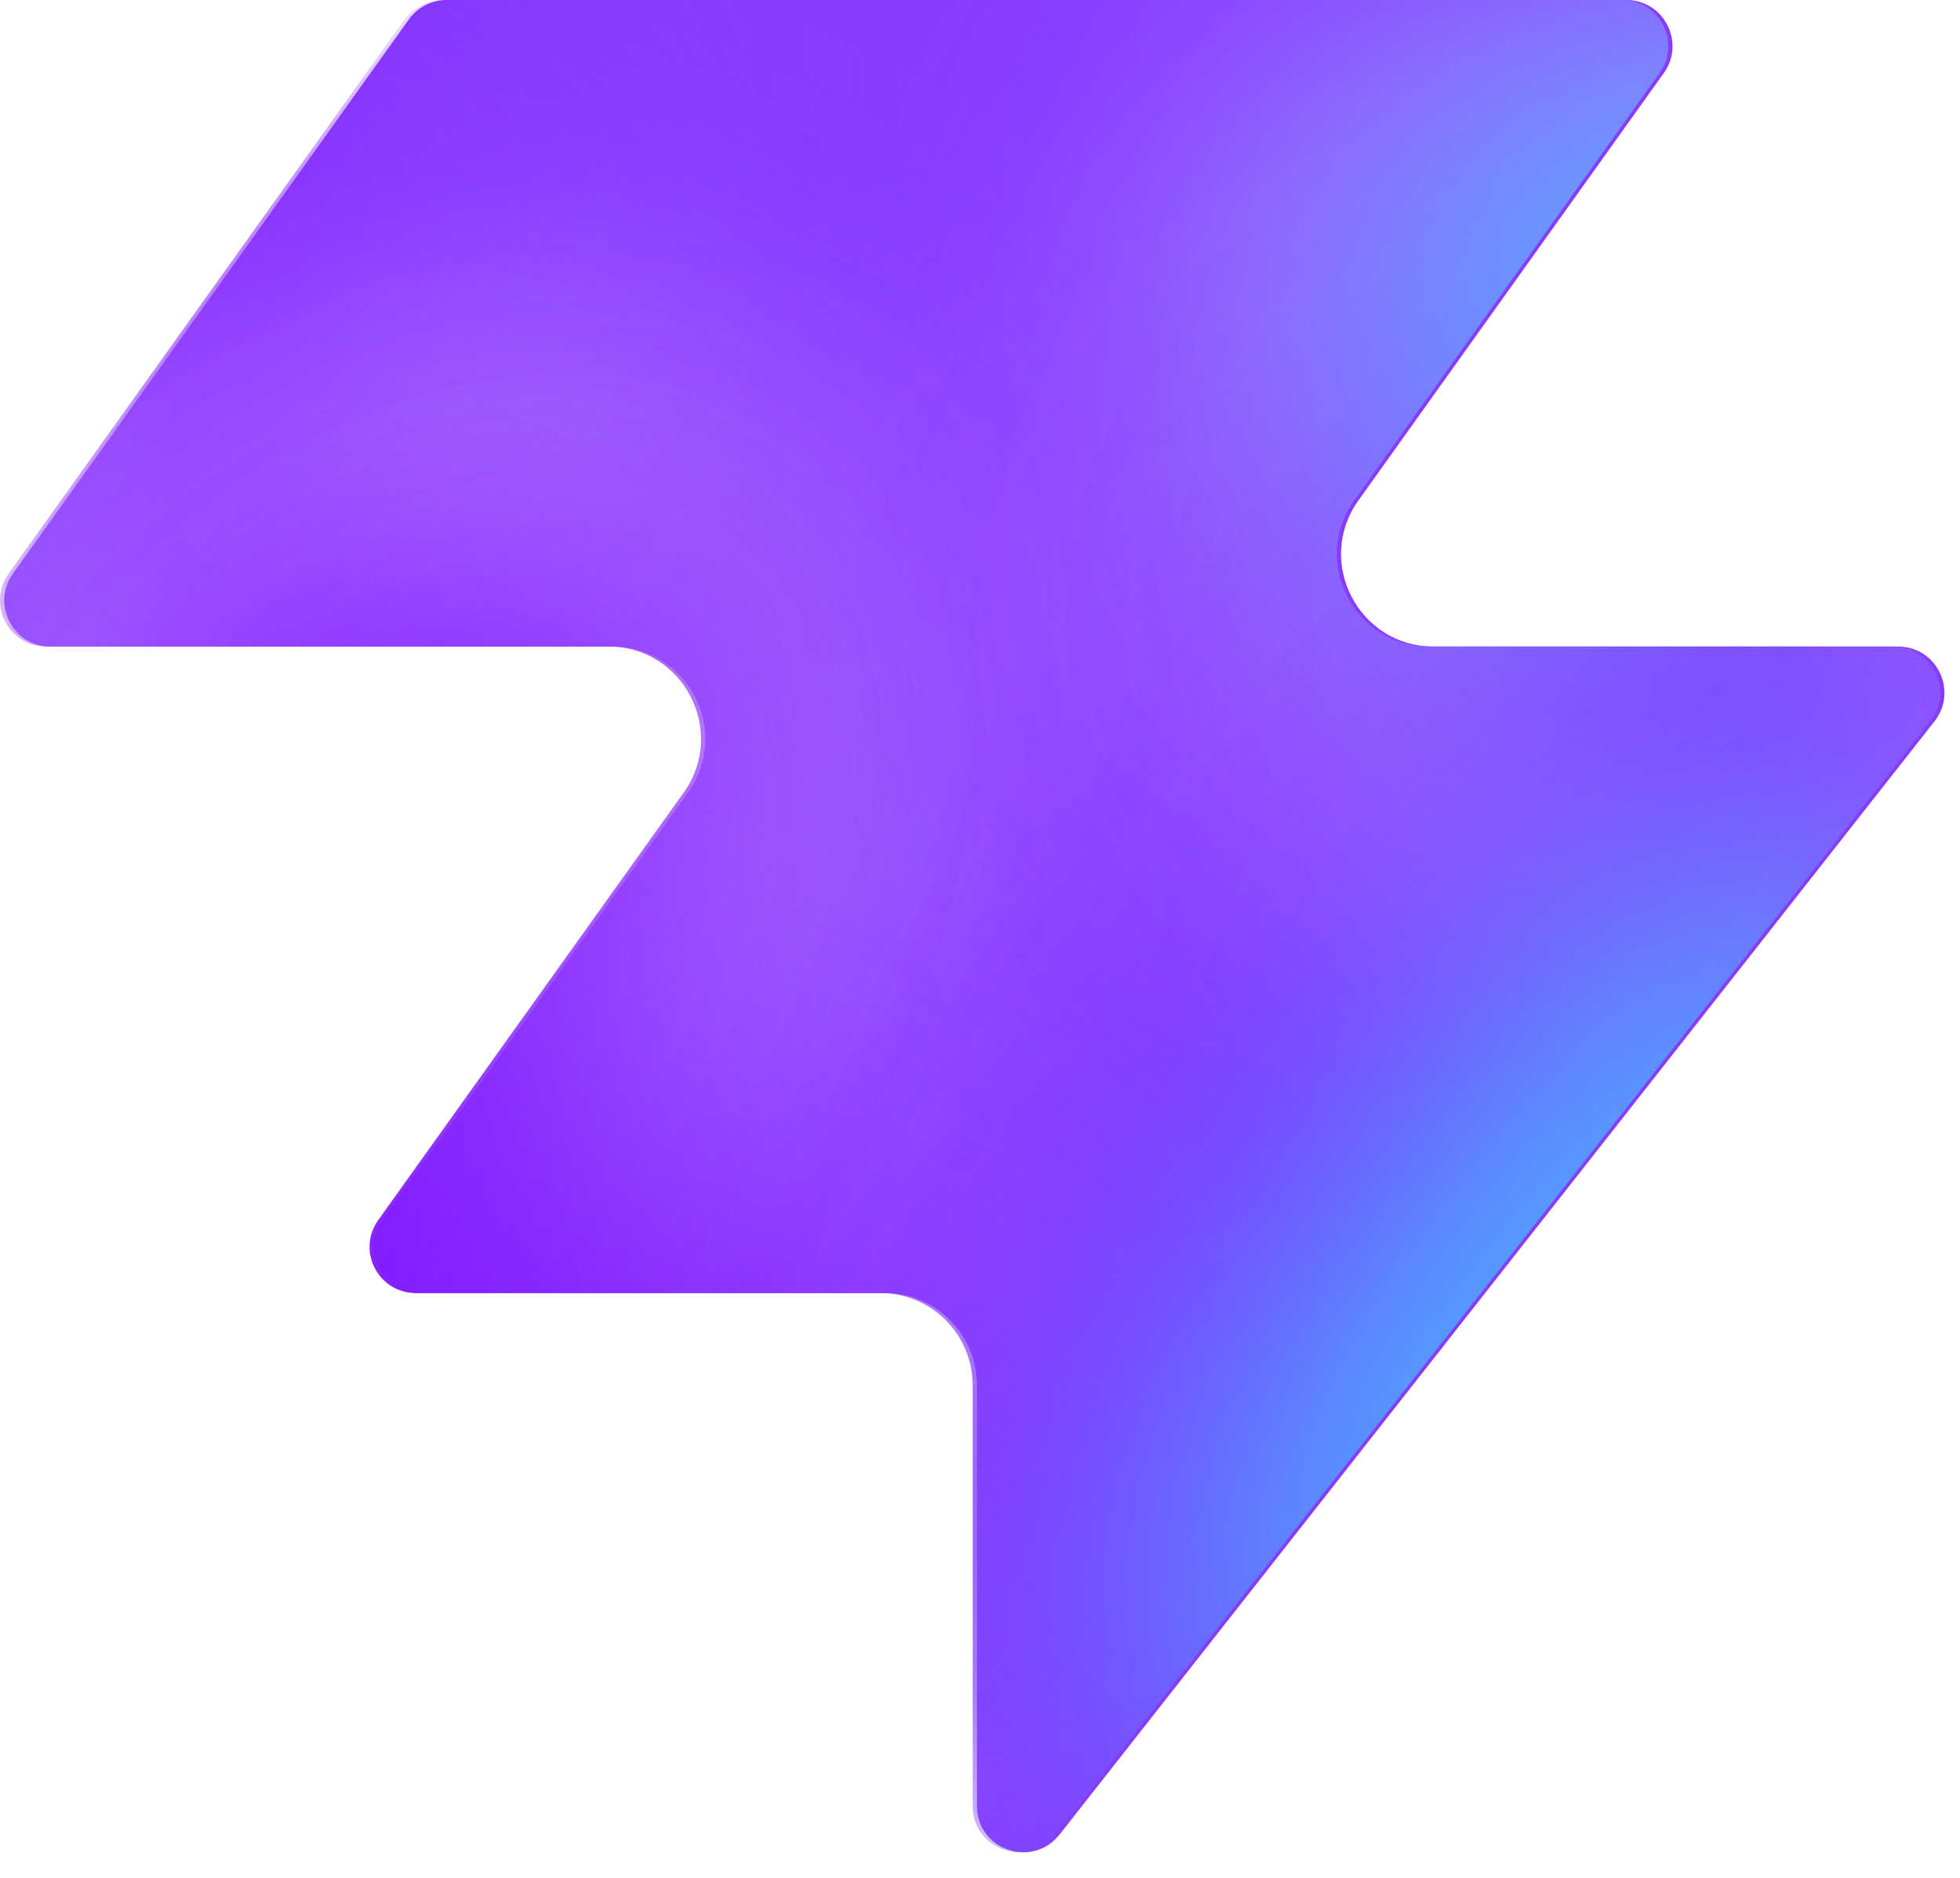
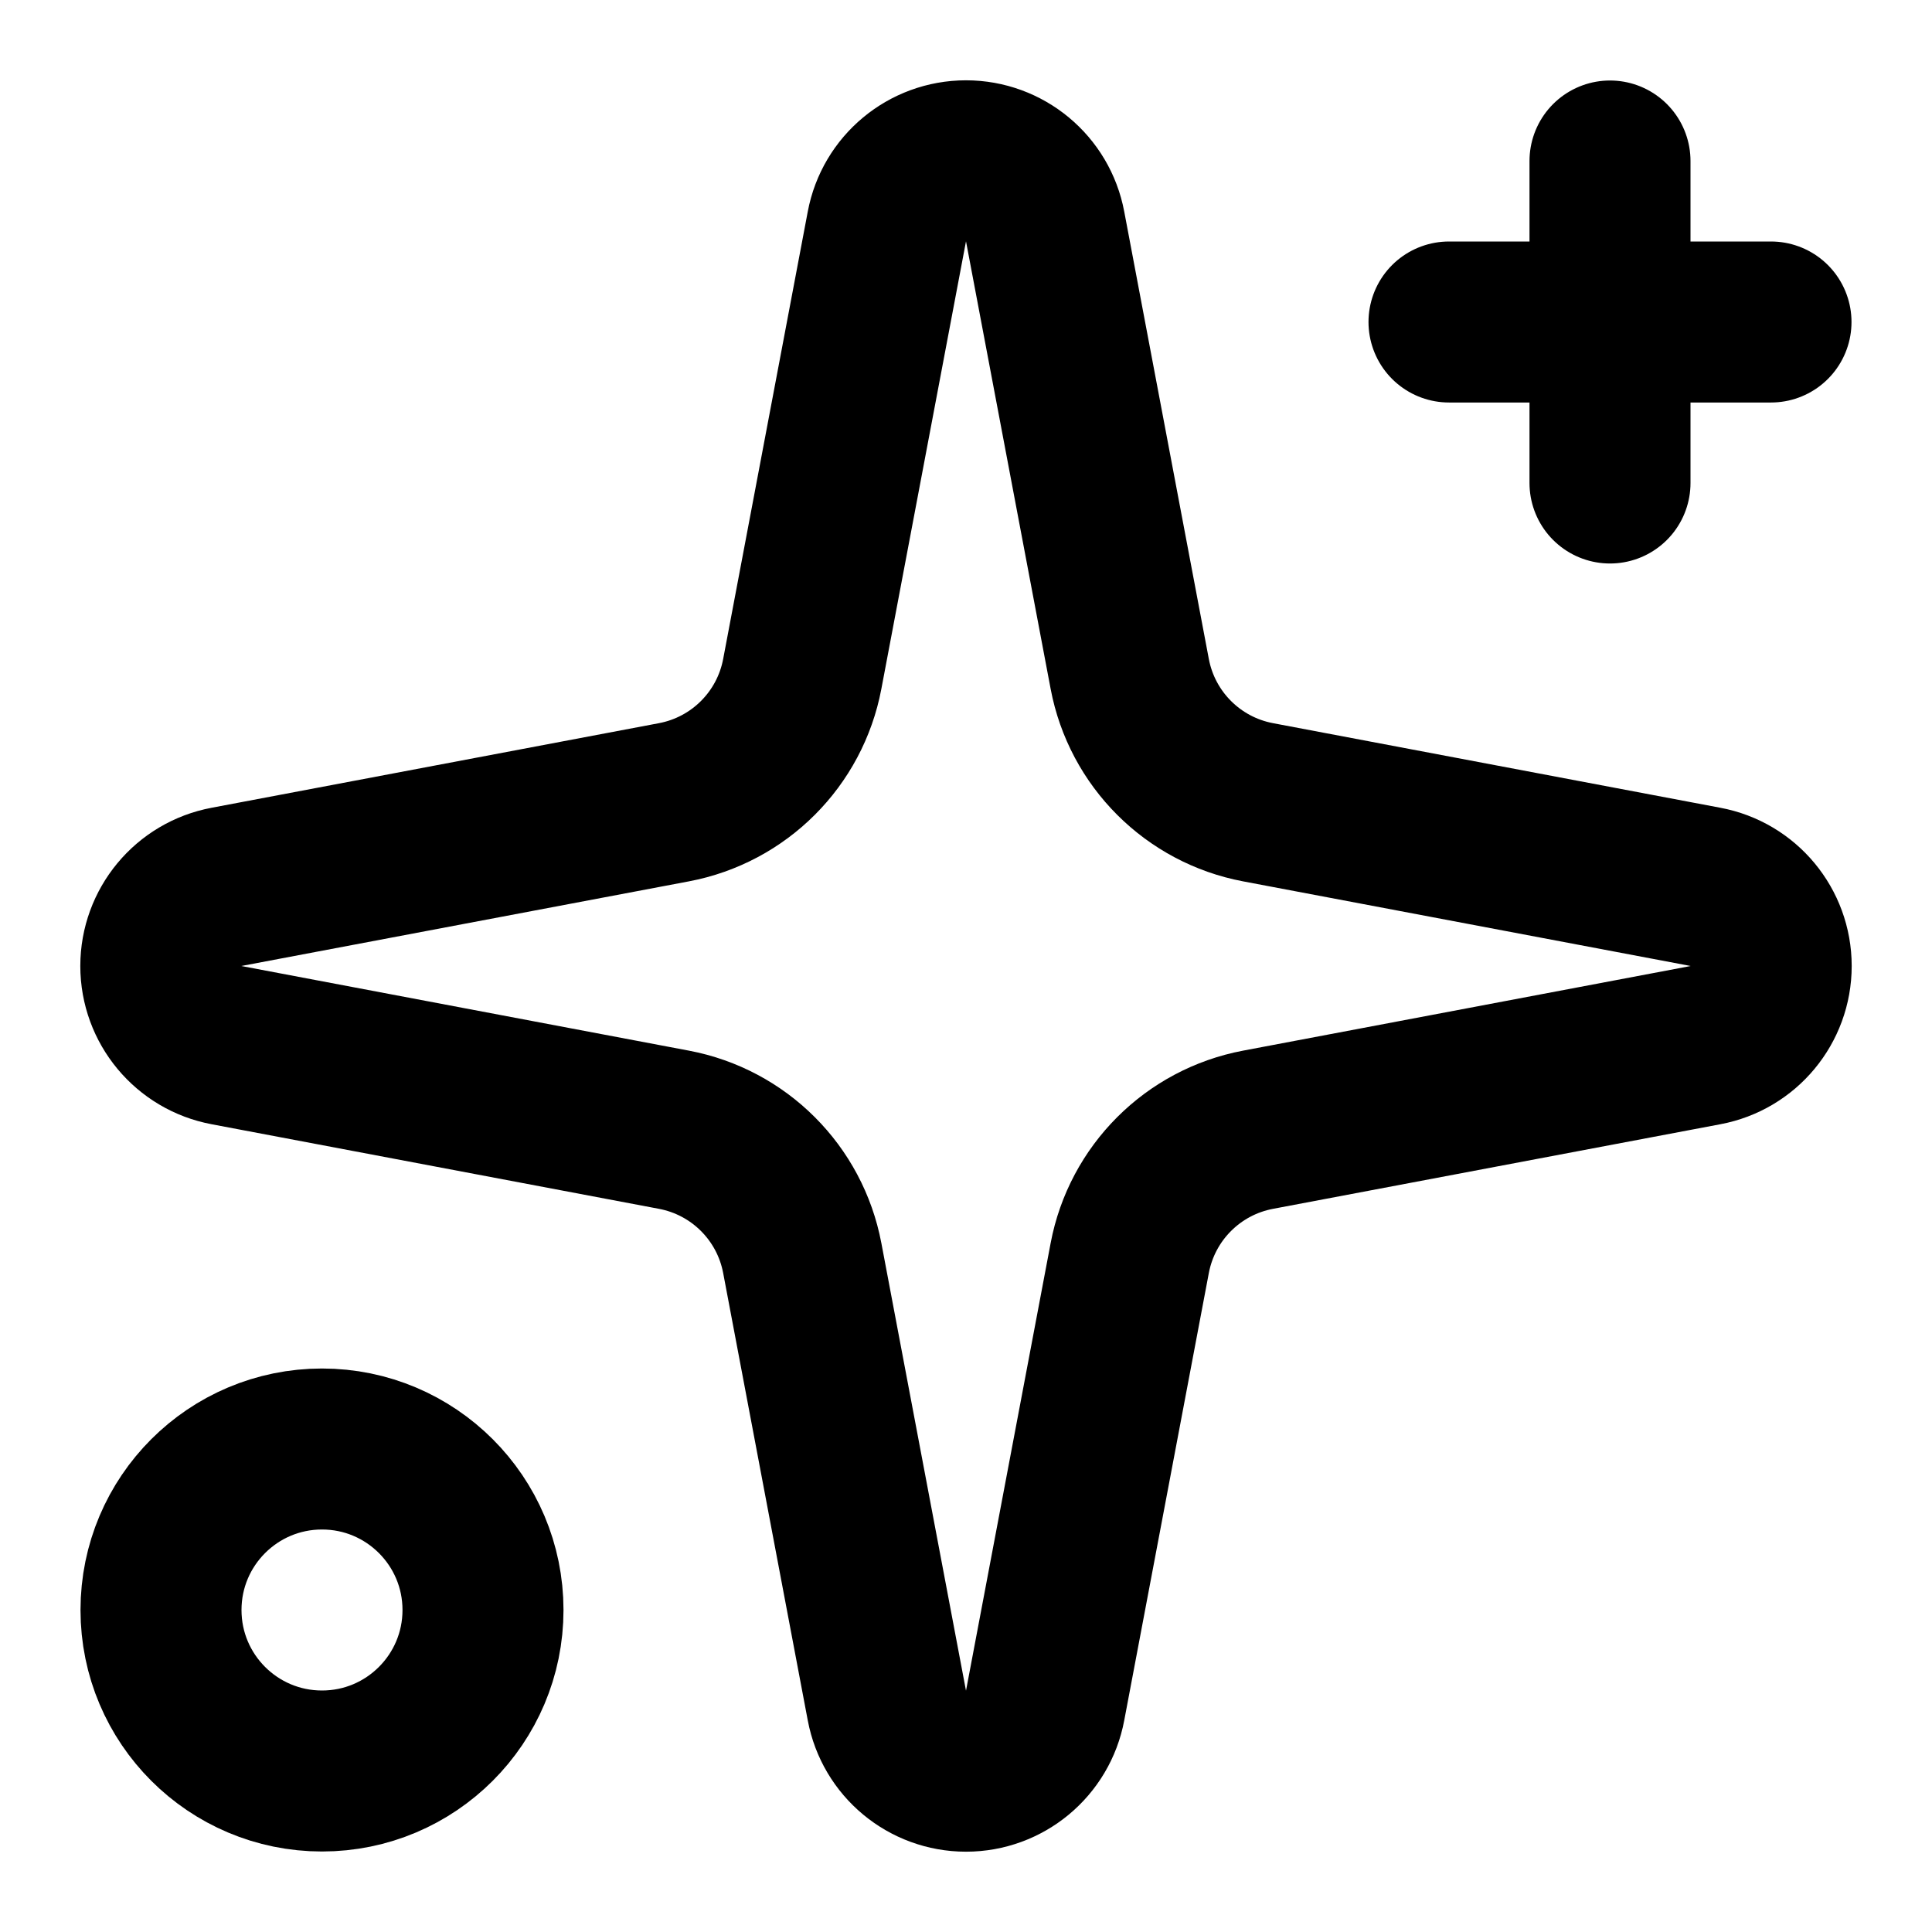
- <svg xmlns="http://www.w3.org/2000/svg" width="48" height="46" fill="none" viewBox="0 0 48 46">
-   <path fill="#863bff" d="M25.946 44.938c-.664.845-2.021.375-2.021-.698V33.937a2.26 2.26 0 0 0-2.262-2.262H10.287c-.92 0-1.456-1.04-.92-1.788l7.48-10.471c1.07-1.497 0-3.578-1.842-3.578H1.237c-.92 0-1.456-1.04-.92-1.788L10.013.474c.214-.297.556-.474.92-.474h28.894c.92 0 1.456 1.04.92 1.788l-7.48 10.471c-1.07 1.498 0 3.579 1.842 3.579h11.377c.943 0 1.473 1.088.89 1.83L25.947 44.94z" style="fill:#863bff;fill:color(display-p3 .525 .23 1);fill-opacity:1" />
-   <mask id="a" width="48" height="46" x="0" y="0" maskUnits="userSpaceOnUse" style="mask-type:alpha">
-     <path fill="#000" d="M25.842 44.938c-.664.844-2.021.375-2.021-.698V33.937a2.26 2.26 0 0 0-2.262-2.262H10.183c-.92 0-1.456-1.04-.92-1.788l7.48-10.471c1.07-1.498 0-3.579-1.842-3.579H1.133c-.92 0-1.456-1.04-.92-1.787L9.91.473c.214-.297.556-.474.92-.474h28.894c.92 0 1.456 1.04.92 1.788l-7.48 10.471c-1.07 1.498 0 3.578 1.842 3.578h11.377c.943 0 1.473 1.088.89 1.832L25.843 44.94z" style="fill:#000;fill-opacity:1" />
-   </mask>
-   <g mask="url(#a)">
-     <g filter="url(#b)">
-       <ellipse cx="5.508" cy="14.704" fill="#ede6ff" rx="5.508" ry="14.704" style="fill:#ede6ff;fill:color(display-p3 .927 .903 1);fill-opacity:1" transform="matrix(.00324 1 1 -.00324 -4.47 31.516)" />
-     </g>
-     <g filter="url(#c)">
-       <ellipse cx="10.399" cy="29.851" fill="#ede6ff" rx="10.399" ry="29.851" style="fill:#ede6ff;fill:color(display-p3 .927 .903 1);fill-opacity:1" transform="matrix(.00324 1 1 -.00324 -39.328 7.883)" />
-     </g>
-     <g filter="url(#d)">
-       <ellipse cx="5.508" cy="30.487" fill="#7e14ff" rx="5.508" ry="30.487" style="fill:#7e14ff;fill:color(display-p3 .492 .077 1);fill-opacity:1" transform="rotate(89.814 -25.913 -14.639)scale(1 -1)" />
-     </g>
-     <g filter="url(#e)">
-       <ellipse cx="5.508" cy="30.599" fill="#7e14ff" rx="5.508" ry="30.599" style="fill:#7e14ff;fill:color(display-p3 .492 .077 1);fill-opacity:1" transform="rotate(89.814 -32.644 -3.334)scale(1 -1)" />
-     </g>
-     <g filter="url(#f)">
-       <ellipse cx="5.508" cy="30.599" fill="#7e14ff" rx="5.508" ry="30.599" style="fill:#7e14ff;fill:color(display-p3 .492 .077 1);fill-opacity:1" transform="matrix(.00324 1 1 -.00324 -34.34 30.47)" />
-     </g>
-     <g filter="url(#g)">
-       <ellipse cx="14.072" cy="22.078" fill="#ede6ff" rx="14.072" ry="22.078" style="fill:#ede6ff;fill:color(display-p3 .927 .903 1);fill-opacity:1" transform="rotate(93.35 24.506 48.493)scale(-1 1)" />
-     </g>
-     <g filter="url(#h)">
-       <ellipse cx="3.47" cy="21.501" fill="#7e14ff" rx="3.47" ry="21.501" style="fill:#7e14ff;fill:color(display-p3 .492 .077 1);fill-opacity:1" transform="rotate(89.009 28.708 47.59)scale(-1 1)" />
-     </g>
-     <g filter="url(#i)">
-       <ellipse cx="3.47" cy="21.501" fill="#7e14ff" rx="3.47" ry="21.501" style="fill:#7e14ff;fill:color(display-p3 .492 .077 1);fill-opacity:1" transform="rotate(89.009 28.708 47.59)scale(-1 1)" />
-     </g>
-     <g filter="url(#j)">
-       <ellipse cx=".387" cy="8.972" fill="#7e14ff" rx="4.407" ry="29.108" style="fill:#7e14ff;fill:color(display-p3 .492 .077 1);fill-opacity:1" transform="rotate(39.51 .387 8.972)" />
-     </g>
-     <g filter="url(#k)">
-       <ellipse cx="47.523" cy="-6.092" fill="#7e14ff" rx="4.407" ry="29.108" style="fill:#7e14ff;fill:color(display-p3 .492 .077 1);fill-opacity:1" transform="rotate(37.892 47.523 -6.092)" />
-     </g>
-     <g filter="url(#l)">
-       <ellipse cx="41.412" cy="6.333" fill="#47bfff" rx="5.971" ry="9.665" style="fill:#47bfff;fill:color(display-p3 .28 .748 1);fill-opacity:1" transform="rotate(37.892 41.412 6.333)" />
-     </g>
-     <g filter="url(#m)">
-       <ellipse cx="-1.879" cy="38.332" fill="#7e14ff" rx="4.407" ry="29.108" style="fill:#7e14ff;fill:color(display-p3 .492 .077 1);fill-opacity:1" transform="rotate(37.892 -1.88 38.332)" />
-     </g>
-     <g filter="url(#n)">
-       <ellipse cx="-1.879" cy="38.332" fill="#7e14ff" rx="4.407" ry="29.108" style="fill:#7e14ff;fill:color(display-p3 .492 .077 1);fill-opacity:1" transform="rotate(37.892 -1.88 38.332)" />
-     </g>
-     <g filter="url(#o)">
-       <ellipse cx="35.651" cy="29.907" fill="#7e14ff" rx="4.407" ry="29.108" style="fill:#7e14ff;fill:color(display-p3 .492 .077 1);fill-opacity:1" transform="rotate(37.892 35.651 29.907)" />
-     </g>
-     <g filter="url(#p)">
-       <ellipse cx="38.418" cy="32.4" fill="#47bfff" rx="5.971" ry="15.297" style="fill:#47bfff;fill:color(display-p3 .28 .748 1);fill-opacity:1" transform="rotate(37.892 38.418 32.4)" />
-     </g>
-   </g>
-   <defs>
-     <filter id="b" width="60.045" height="41.654" x="-19.77" y="16.149" color-interpolation-filters="sRGB" filterUnits="userSpaceOnUse">
-       <feFlood flood-opacity="0" result="BackgroundImageFix" />
-       <feBlend in="SourceGraphic" in2="BackgroundImageFix" result="shape" />
-       <feGaussianBlur result="effect1_foregroundBlur_2002_17158" stdDeviation="7.659" />
-     </filter>
-     <filter id="c" width="90.34" height="51.437" x="-54.613" y="-7.533" color-interpolation-filters="sRGB" filterUnits="userSpaceOnUse">
-       <feFlood flood-opacity="0" result="BackgroundImageFix" />
-       <feBlend in="SourceGraphic" in2="BackgroundImageFix" result="shape" />
-       <feGaussianBlur result="effect1_foregroundBlur_2002_17158" stdDeviation="7.659" />
-     </filter>
-     <filter id="d" width="79.355" height="29.4" x="-49.64" y="2.03" color-interpolation-filters="sRGB" filterUnits="userSpaceOnUse">
-       <feFlood flood-opacity="0" result="BackgroundImageFix" />
-       <feBlend in="SourceGraphic" in2="BackgroundImageFix" result="shape" />
-       <feGaussianBlur result="effect1_foregroundBlur_2002_17158" stdDeviation="4.596" />
-     </filter>
-     <filter id="e" width="79.579" height="29.4" x="-45.045" y="20.029" color-interpolation-filters="sRGB" filterUnits="userSpaceOnUse">
-       <feFlood flood-opacity="0" result="BackgroundImageFix" />
-       <feBlend in="SourceGraphic" in2="BackgroundImageFix" result="shape" />
-       <feGaussianBlur result="effect1_foregroundBlur_2002_17158" stdDeviation="4.596" />
-     </filter>
-     <filter id="f" width="79.579" height="29.4" x="-43.513" y="21.178" color-interpolation-filters="sRGB" filterUnits="userSpaceOnUse">
-       <feFlood flood-opacity="0" result="BackgroundImageFix" />
-       <feBlend in="SourceGraphic" in2="BackgroundImageFix" result="shape" />
-       <feGaussianBlur result="effect1_foregroundBlur_2002_17158" stdDeviation="4.596" />
-     </filter>
-     <filter id="g" width="74.749" height="58.852" x="15.756" y="-17.901" color-interpolation-filters="sRGB" filterUnits="userSpaceOnUse">
-       <feFlood flood-opacity="0" result="BackgroundImageFix" />
-       <feBlend in="SourceGraphic" in2="BackgroundImageFix" result="shape" />
-       <feGaussianBlur result="effect1_foregroundBlur_2002_17158" stdDeviation="7.659" />
-     </filter>
-     <filter id="h" width="61.377" height="25.362" x="23.548" y="2.284" color-interpolation-filters="sRGB" filterUnits="userSpaceOnUse">
-       <feFlood flood-opacity="0" result="BackgroundImageFix" />
-       <feBlend in="SourceGraphic" in2="BackgroundImageFix" result="shape" />
-       <feGaussianBlur result="effect1_foregroundBlur_2002_17158" stdDeviation="4.596" />
-     </filter>
-     <filter id="i" width="61.377" height="25.362" x="23.548" y="2.284" color-interpolation-filters="sRGB" filterUnits="userSpaceOnUse">
-       <feFlood flood-opacity="0" result="BackgroundImageFix" />
-       <feBlend in="SourceGraphic" in2="BackgroundImageFix" result="shape" />
-       <feGaussianBlur result="effect1_foregroundBlur_2002_17158" stdDeviation="4.596" />
-     </filter>
-     <filter id="j" width="56.045" height="63.649" x="-27.636" y="-22.853" color-interpolation-filters="sRGB" filterUnits="userSpaceOnUse">
-       <feFlood flood-opacity="0" result="BackgroundImageFix" />
-       <feBlend in="SourceGraphic" in2="BackgroundImageFix" result="shape" />
-       <feGaussianBlur result="effect1_foregroundBlur_2002_17158" stdDeviation="4.596" />
-     </filter>
-     <filter id="k" width="54.814" height="64.646" x="20.116" y="-38.415" color-interpolation-filters="sRGB" filterUnits="userSpaceOnUse">
-       <feFlood flood-opacity="0" result="BackgroundImageFix" />
-       <feBlend in="SourceGraphic" in2="BackgroundImageFix" result="shape" />
-       <feGaussianBlur result="effect1_foregroundBlur_2002_17158" stdDeviation="4.596" />
-     </filter>
-     <filter id="l" width="33.541" height="35.313" x="24.641" y="-11.323" color-interpolation-filters="sRGB" filterUnits="userSpaceOnUse">
-       <feFlood flood-opacity="0" result="BackgroundImageFix" />
-       <feBlend in="SourceGraphic" in2="BackgroundImageFix" result="shape" />
-       <feGaussianBlur result="effect1_foregroundBlur_2002_17158" stdDeviation="4.596" />
-     </filter>
-     <filter id="m" width="54.814" height="64.646" x="-29.286" y="6.009" color-interpolation-filters="sRGB" filterUnits="userSpaceOnUse">
-       <feFlood flood-opacity="0" result="BackgroundImageFix" />
-       <feBlend in="SourceGraphic" in2="BackgroundImageFix" result="shape" />
-       <feGaussianBlur result="effect1_foregroundBlur_2002_17158" stdDeviation="4.596" />
-     </filter>
-     <filter id="n" width="54.814" height="64.646" x="-29.286" y="6.009" color-interpolation-filters="sRGB" filterUnits="userSpaceOnUse">
-       <feFlood flood-opacity="0" result="BackgroundImageFix" />
-       <feBlend in="SourceGraphic" in2="BackgroundImageFix" result="shape" />
-       <feGaussianBlur result="effect1_foregroundBlur_2002_17158" stdDeviation="4.596" />
-     </filter>
-     <filter id="o" width="54.814" height="64.646" x="8.244" y="-2.416" color-interpolation-filters="sRGB" filterUnits="userSpaceOnUse">
-       <feFlood flood-opacity="0" result="BackgroundImageFix" />
-       <feBlend in="SourceGraphic" in2="BackgroundImageFix" result="shape" />
-       <feGaussianBlur result="effect1_foregroundBlur_2002_17158" stdDeviation="4.596" />
-     </filter>
-     <filter id="p" width="39.409" height="43.623" x="18.713" y="10.588" color-interpolation-filters="sRGB" filterUnits="userSpaceOnUse">
-       <feFlood flood-opacity="0" result="BackgroundImageFix" />
-       <feBlend in="SourceGraphic" in2="BackgroundImageFix" result="shape" />
-       <feGaussianBlur result="effect1_foregroundBlur_2002_17158" stdDeviation="4.596" />
-     </filter>
-   </defs>
+ <svg xmlns="http://www.w3.org/2000/svg" viewBox="0 0 24 24" width="24" height="24" fill="none" stroke="#000000" stroke-width="2" stroke-linecap="round" stroke-linejoin="round" style="opacity:1;">
+   <path d="M11.017 2.814a1 1 0 0 1 1.966 0l1.051 5.558a2 2 0 0 0 1.594 1.594l5.558 1.051a1 1 0 0 1 0 1.966l-5.558 1.051a2 2 0 0 0-1.594 1.594l-1.051 5.558a1 1 0 0 1-1.966 0l-1.051-5.558a2 2 0 0 0-1.594-1.594l-5.558-1.051a1 1 0 0 1 0-1.966l5.558-1.051a2 2 0 0 0 1.594-1.594zM20 2v4m2-2h-4" />
+   <circle cx="4" cy="20" r="2" />
</svg>
